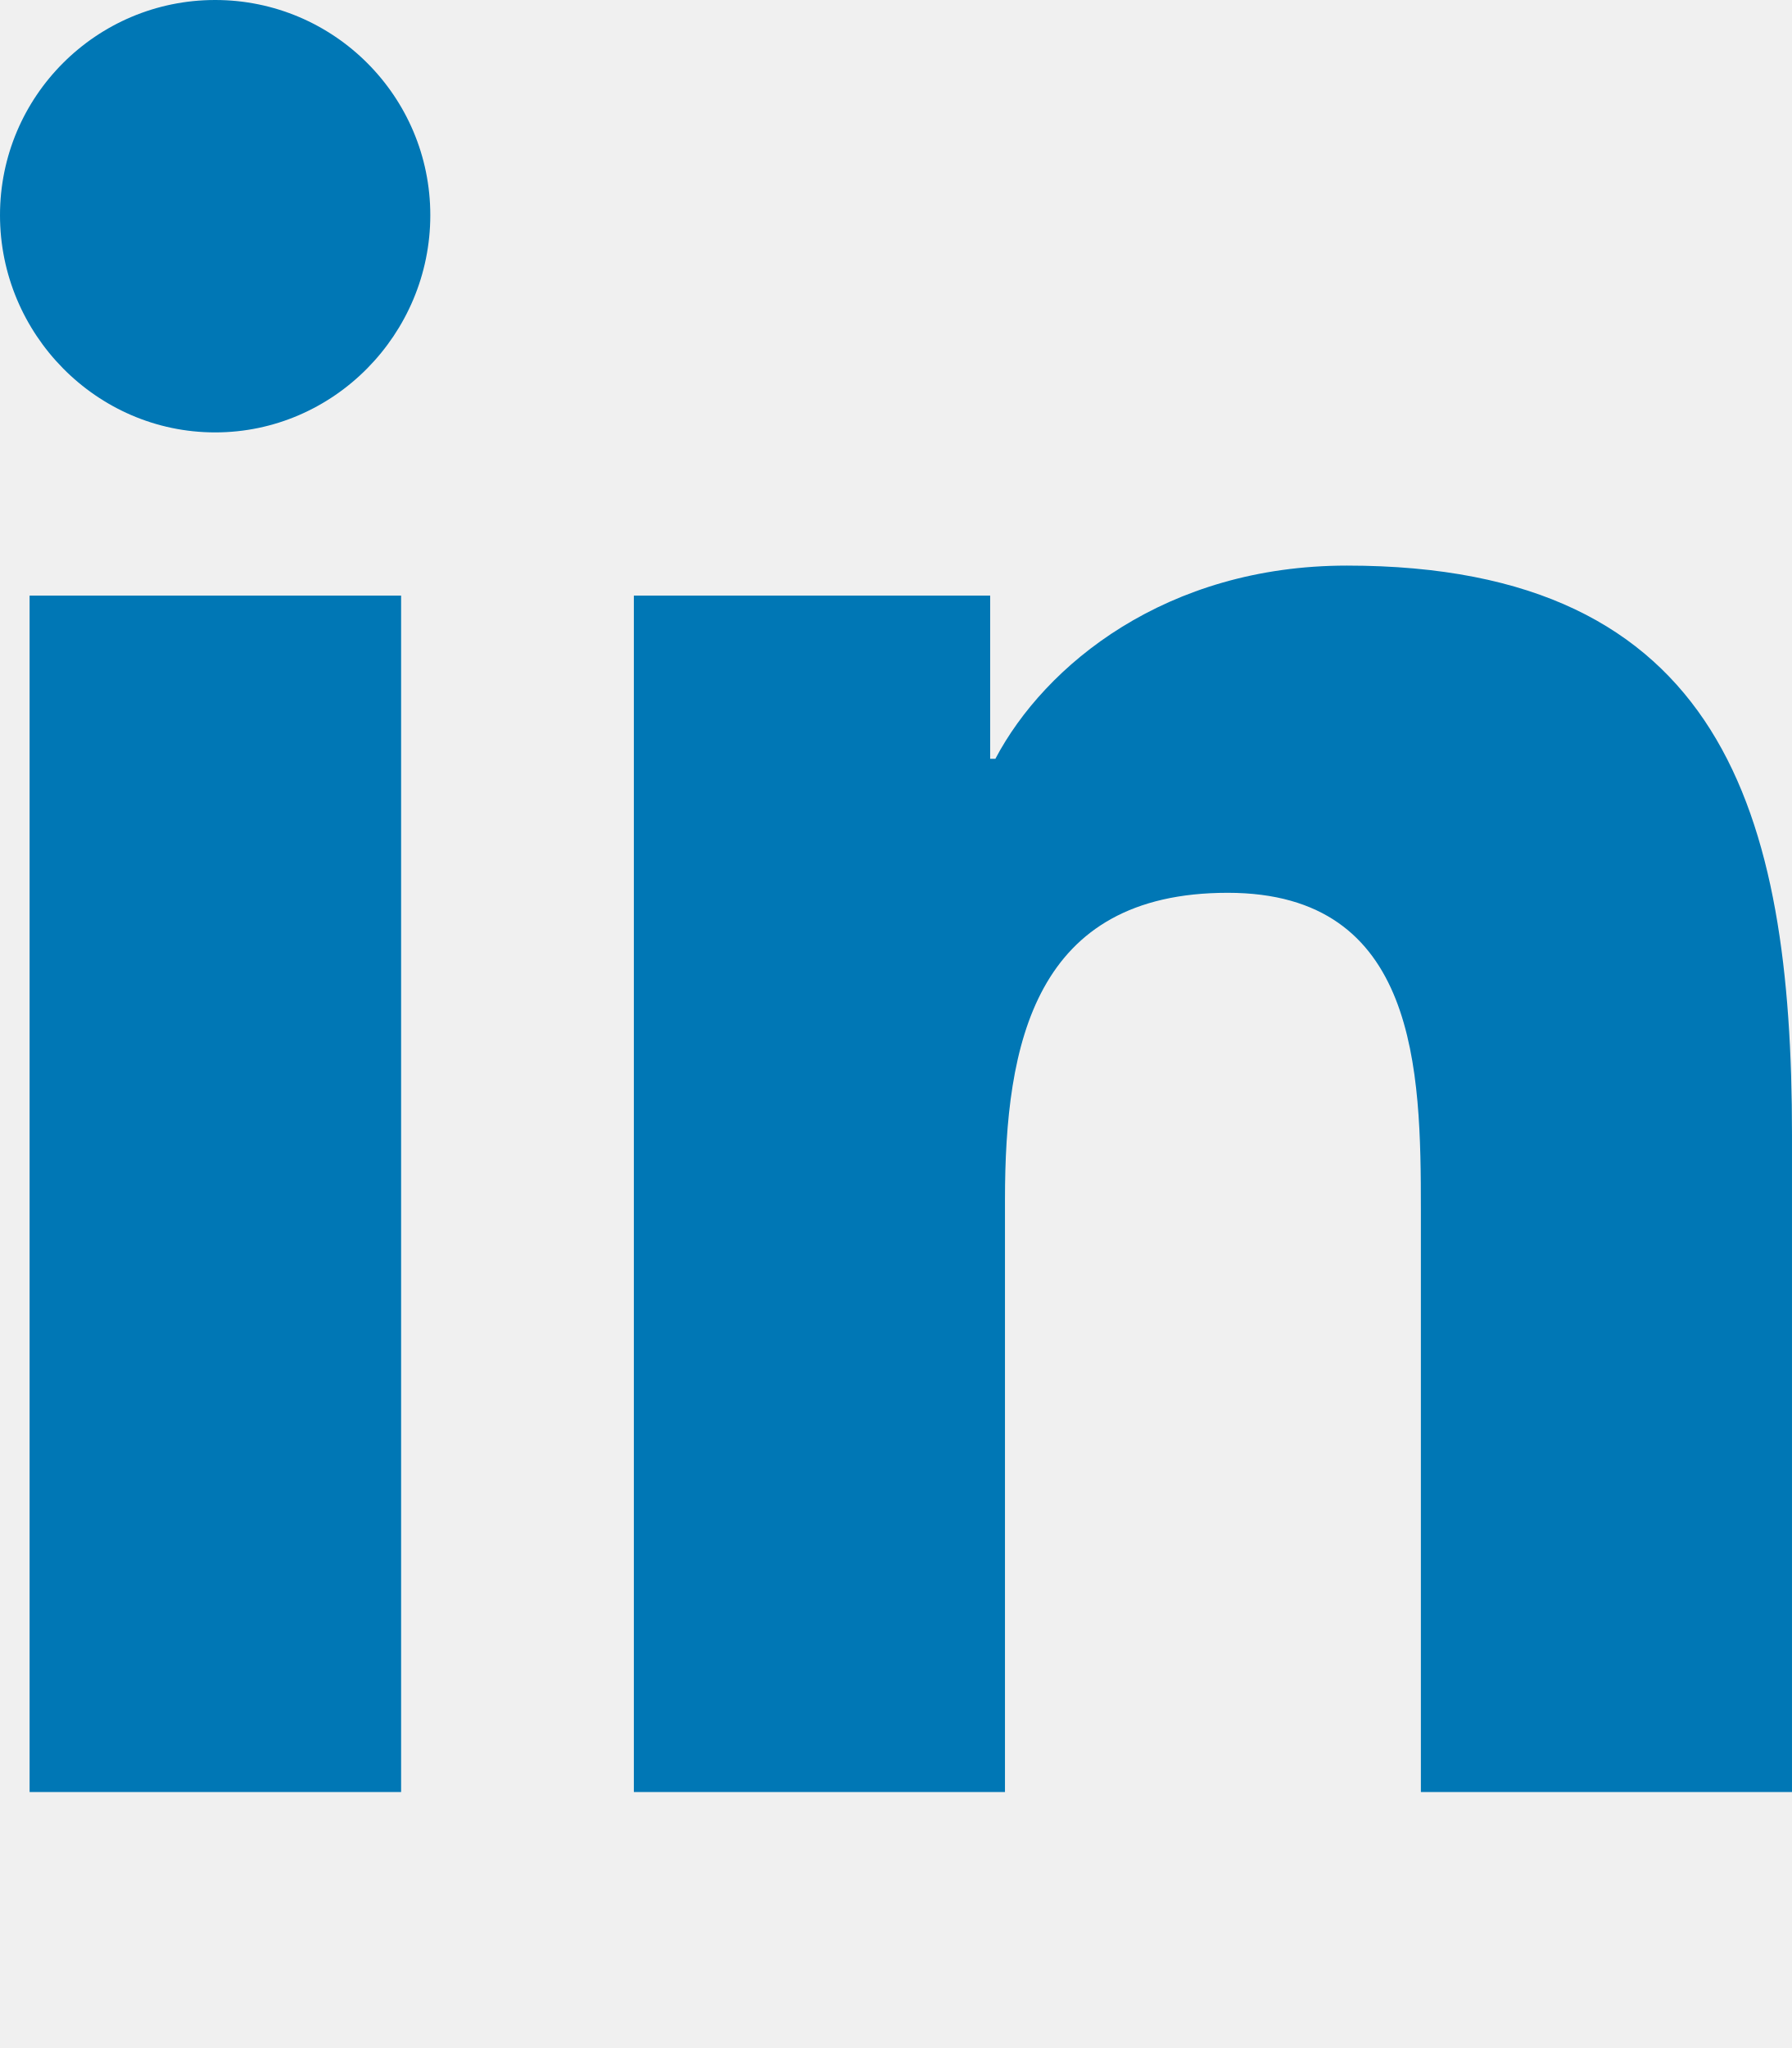
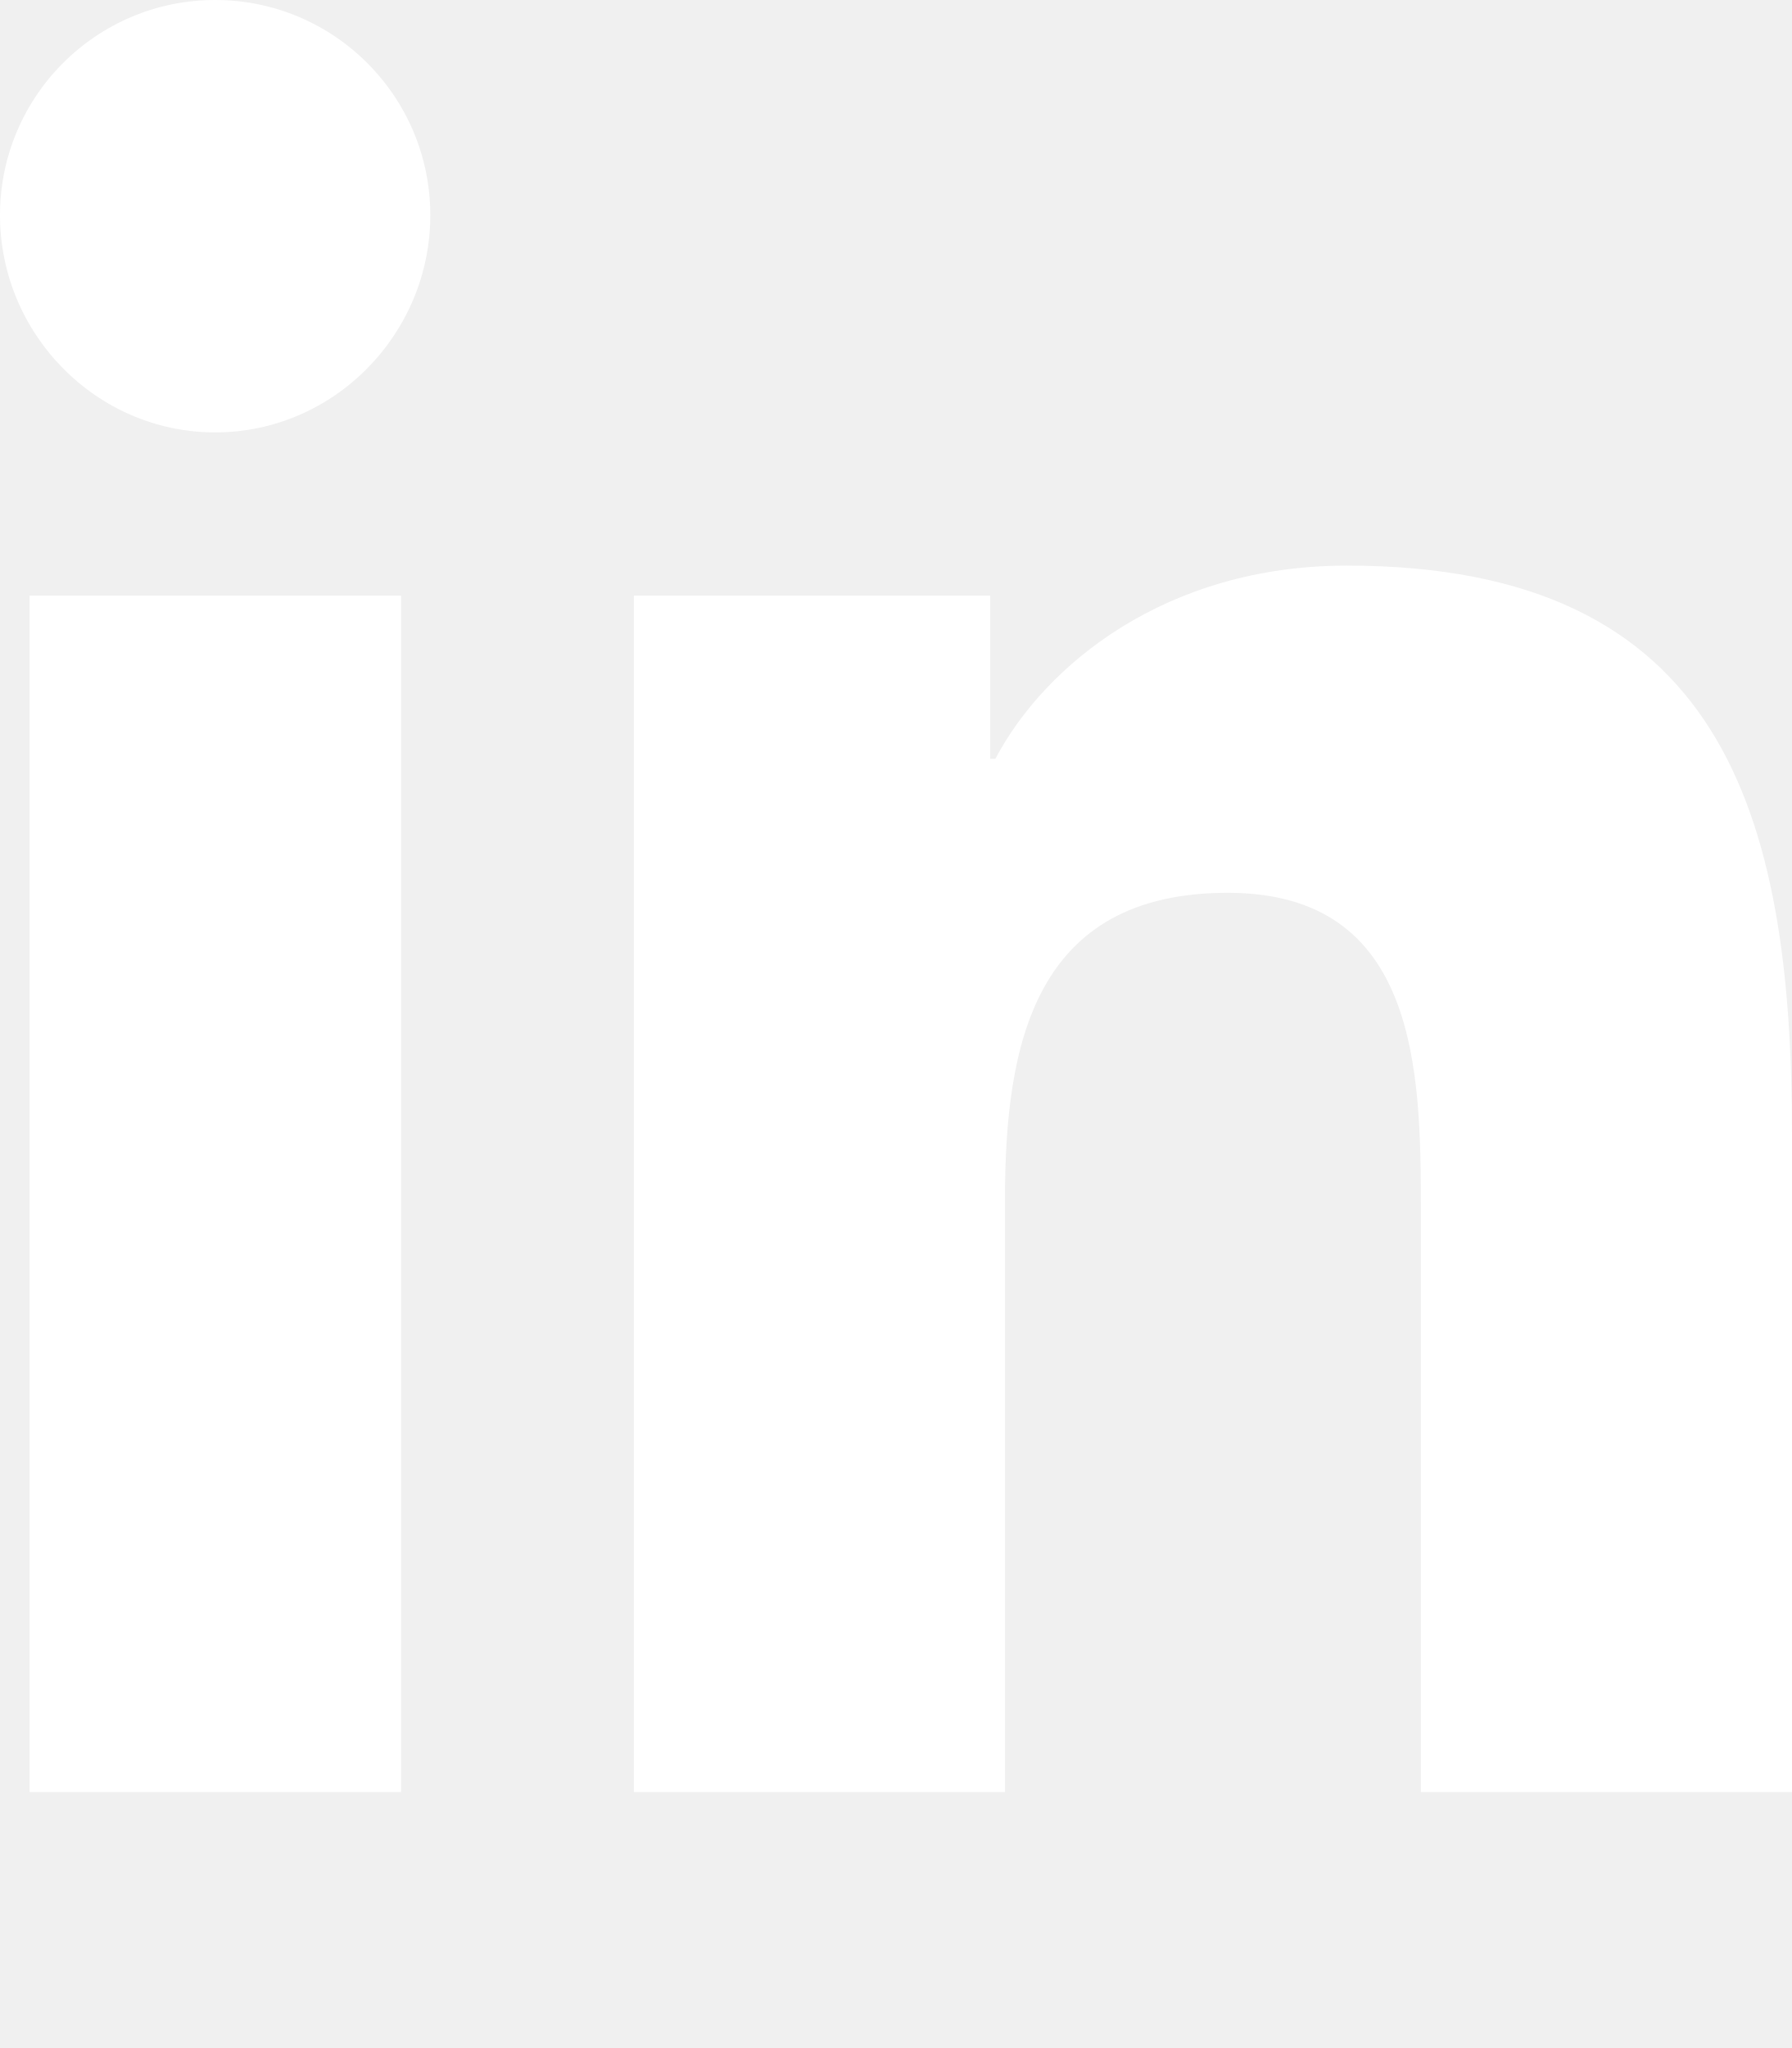
- <svg xmlns="http://www.w3.org/2000/svg" aria-hidden="true" viewBox="0 0 448 512">
-   <path fill="#0077b5" d="M100.3 448H7.4V148.9h92.9V448zM53.8 108.1C24.1 108.1 0 83.5 0 53.8S24.1 0 53.8 0s53.8 24.1 53.8 53.8-24.1 54.3-53.8 54.3zM448 448h-92.7V302.4c0-34.7-.7-79.2-48.3-79.2-48.3 0-55.7 37.7-55.7 76.7V448h-92.8V148.9h89.1v40.8h1.3c12.4-23.5 42.7-48.3 87.9-48.3 94 0 111.3 61.9 111.3 142.3V448h-.1z" />
+ <svg xmlns="http://www.w3.org/2000/svg" viewBox="0 0 448 512">
+   <path fill="#ffffff" d="M100.3 448H7.4V148.9h92.9V448zM53.8 108.1C24.1 108.1 0 83.5 0 53.8S24.1 0 53.8 0s53.8 24.1 53.8 53.8-24.1 54.3-53.8 54.3zM448 448h-92.7V302.4c0-34.7-.7-79.2-48.3-79.2-48.3 0-55.7 37.7-55.7 76.7V448h-92.8V148.9h89.1v40.8h1.3c12.4-23.5 42.7-48.3 87.9-48.3 94 0 111.3 61.9 111.3 142.3V448h-.1z" />
</svg>
